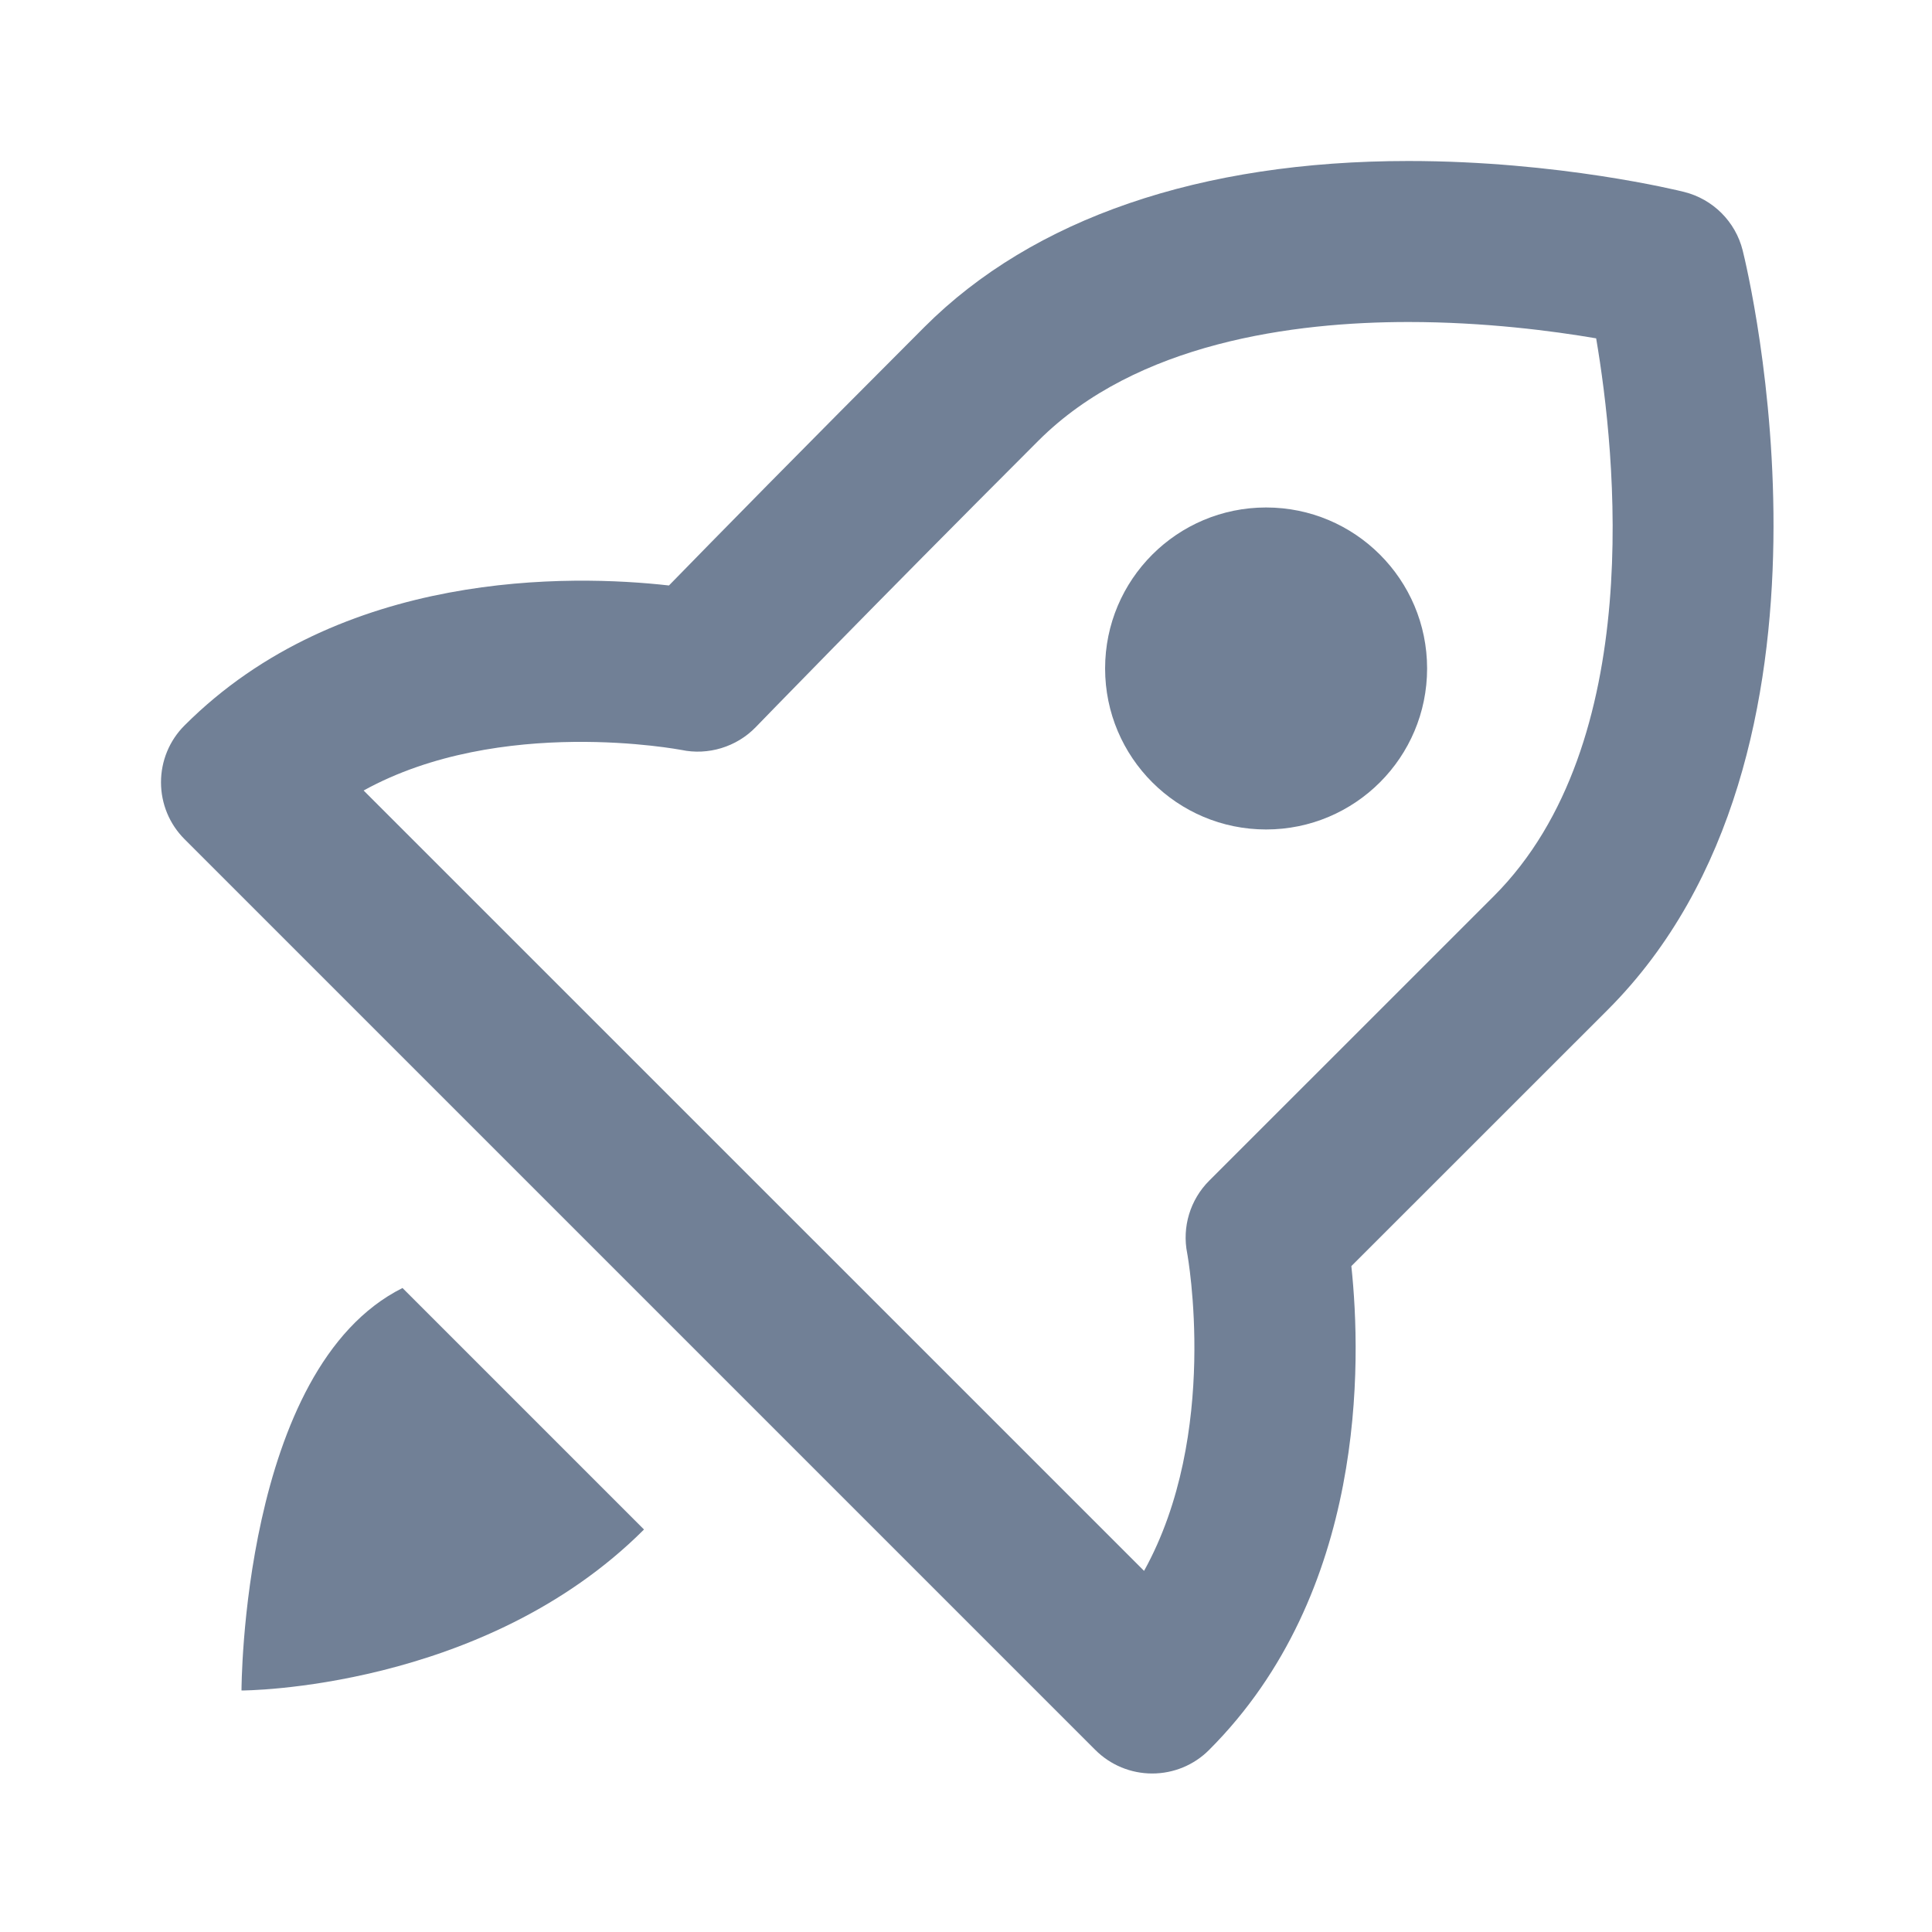
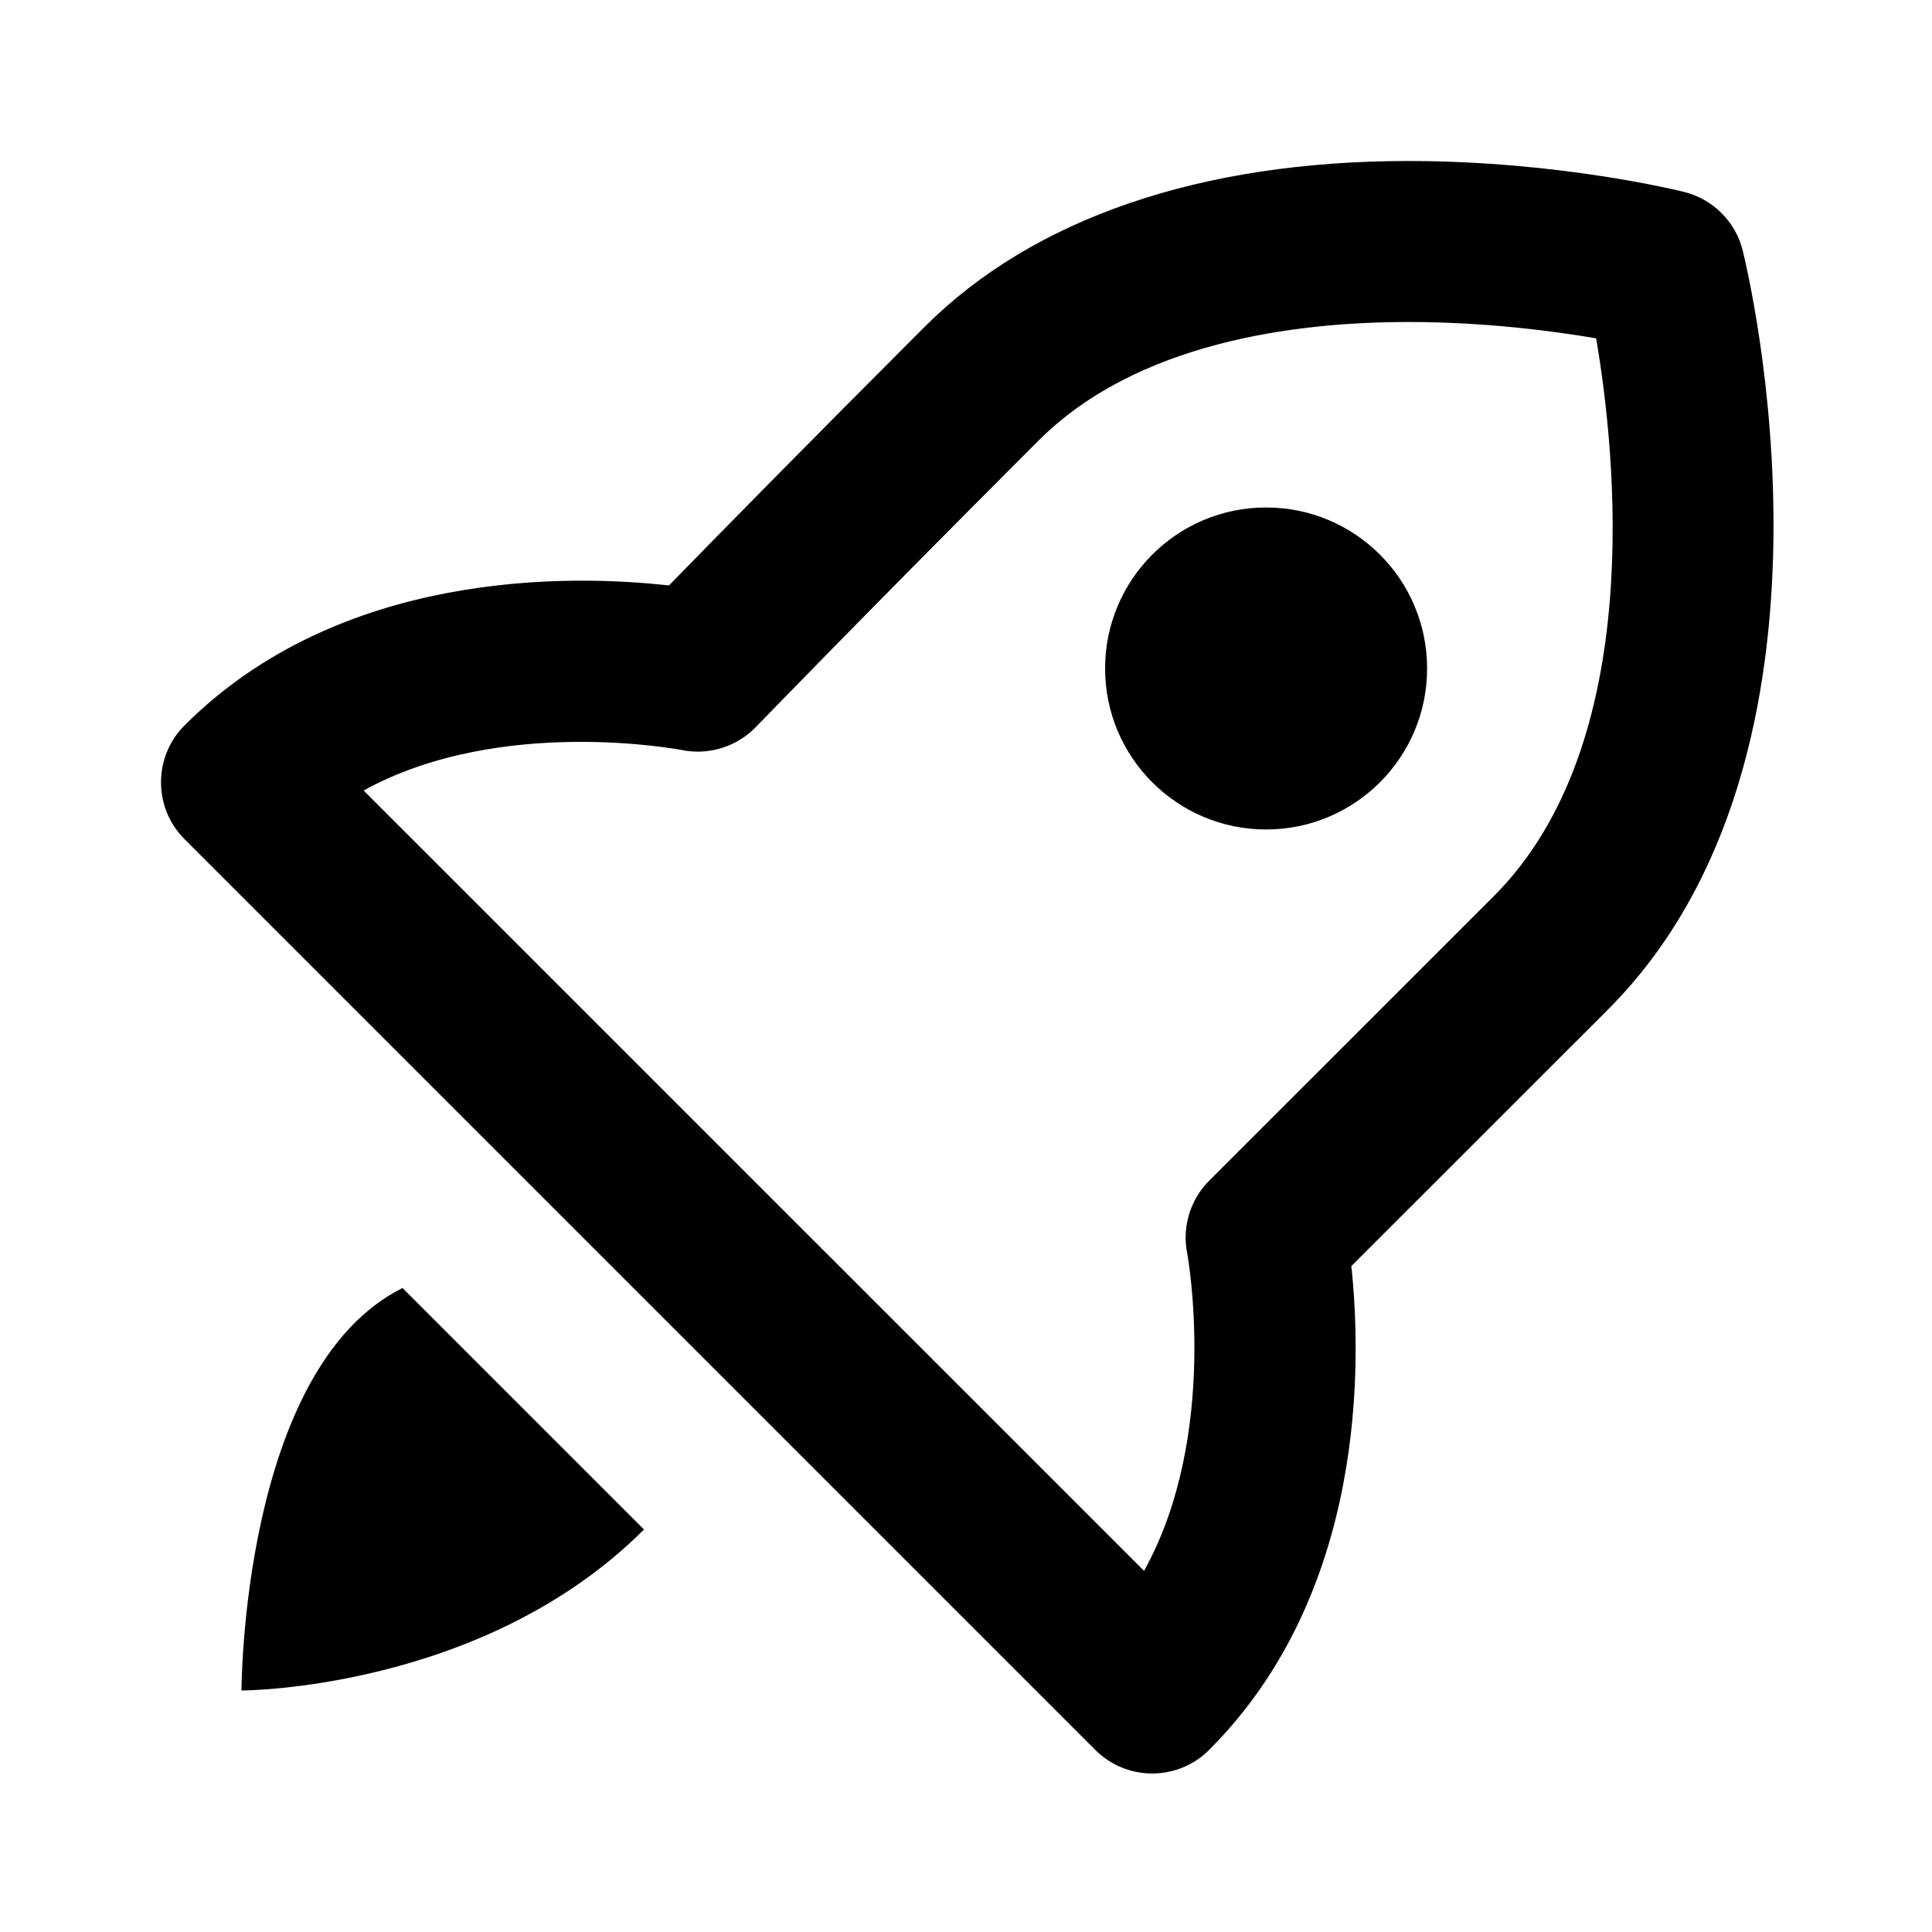
<svg xmlns="http://www.w3.org/2000/svg" width="24" height="24" viewBox="0 0 24 24">
  <path fill="none" d="M17.496,4c-1.425,0-3.378,0.256-4.597,1.475C10.794,7.58,9.391,9.03,9.388,9.033 C9.148,9.28,8.795,9.387,8.465,9.316c-0.007,0-2.248-0.435-3.948,0.504l9.694,9.694c0.943-1.702,0.541-3.919,0.536-3.944 c-0.065-0.328,0.037-0.667,0.273-0.903l3.536-3.535c1.896-1.896,1.516-5.498,1.271-6.929C19.289,4.111,18.443,4,17.496,4z M17.142,9.718c-0.781,0.781-2.046,0.781-2.828,0c-0.781-0.782-0.781-2.047,0-2.828c0.782-0.782,2.047-0.782,2.828,0 C17.924,7.671,17.924,8.936,17.142,9.718z" />
-   <path d="M20.92,2.384C20.857,2.368,19.364,2,17.496,2c-2.585,0-4.663,0.713-6.011,2.061C9.997,5.549,8.857,6.712,8.31,7.273 C7.096,7.136,4.233,7.07,2.293,9.011C2.105,9.198,2,9.452,2,9.718s0.105,0.52,0.293,0.707l11.313,11.313 c0.188,0.188,0.441,0.293,0.707,0.293s0.52-0.105,0.707-0.293c1.954-1.953,1.894-4.814,1.767-6.01l3.184-3.183 c3.191-3.191,1.74-9.182,1.677-9.435C21.559,2.753,21.278,2.473,20.92,2.384z M18.557,11.132l-3.536,3.535 c-0.236,0.236-0.339,0.575-0.273,0.903c0.005,0.025,0.407,2.242-0.536,3.944L4.517,9.82c1.7-0.938,3.941-0.504,3.948-0.504 c0.33,0.07,0.684-0.036,0.923-0.283c0.003-0.003,1.406-1.453,3.512-3.559C14.118,4.256,16.071,4,17.496,4 c0.947,0,1.793,0.111,2.332,0.203C20.072,5.634,20.453,9.235,18.557,11.132z" fill="#718096" />
-   <circle cx="15.728" cy="8.304" r="2" fill="#718096" />
-   <path d="M5,16c-2,1-2,5-2,5s3,0,5-2L5,16z" fill="#718096" />
+   <path d="M20.92,2.384C20.857,2.368,19.364,2,17.496,2c-2.585,0-4.663,0.713-6.011,2.061C9.997,5.549,8.857,6.712,8.31,7.273 C7.096,7.136,4.233,7.07,2.293,9.011C2.105,9.198,2,9.452,2,9.718s0.105,0.52,0.293,0.707l11.313,11.313 c0.188,0.188,0.441,0.293,0.707,0.293s0.52-0.105,0.707-0.293c1.954-1.953,1.894-4.814,1.767-6.01l3.184-3.183 c3.191-3.191,1.74-9.182,1.677-9.435C21.559,2.753,21.278,2.473,20.92,2.384z M18.557,11.132l-3.536,3.535 c-0.236,0.236-0.339,0.575-0.273,0.903c0.005,0.025,0.407,2.242-0.536,3.944L4.517,9.82c1.7-0.938,3.941-0.504,3.948-0.504 c0.33,0.07,0.684-0.036,0.923-0.283c0.003-0.003,1.406-1.453,3.512-3.559C14.118,4.256,16.071,4,17.496,4 c0.947,0,1.793,0.111,2.332,0.203C20.072,5.634,20.453,9.235,18.557,11.132z" />
+   <circle cx="15.728" cy="8.304" r="2" />
+   <path d="M5,16c-2,1-2,5-2,5s3,0,5-2L5,16z" />
</svg>
